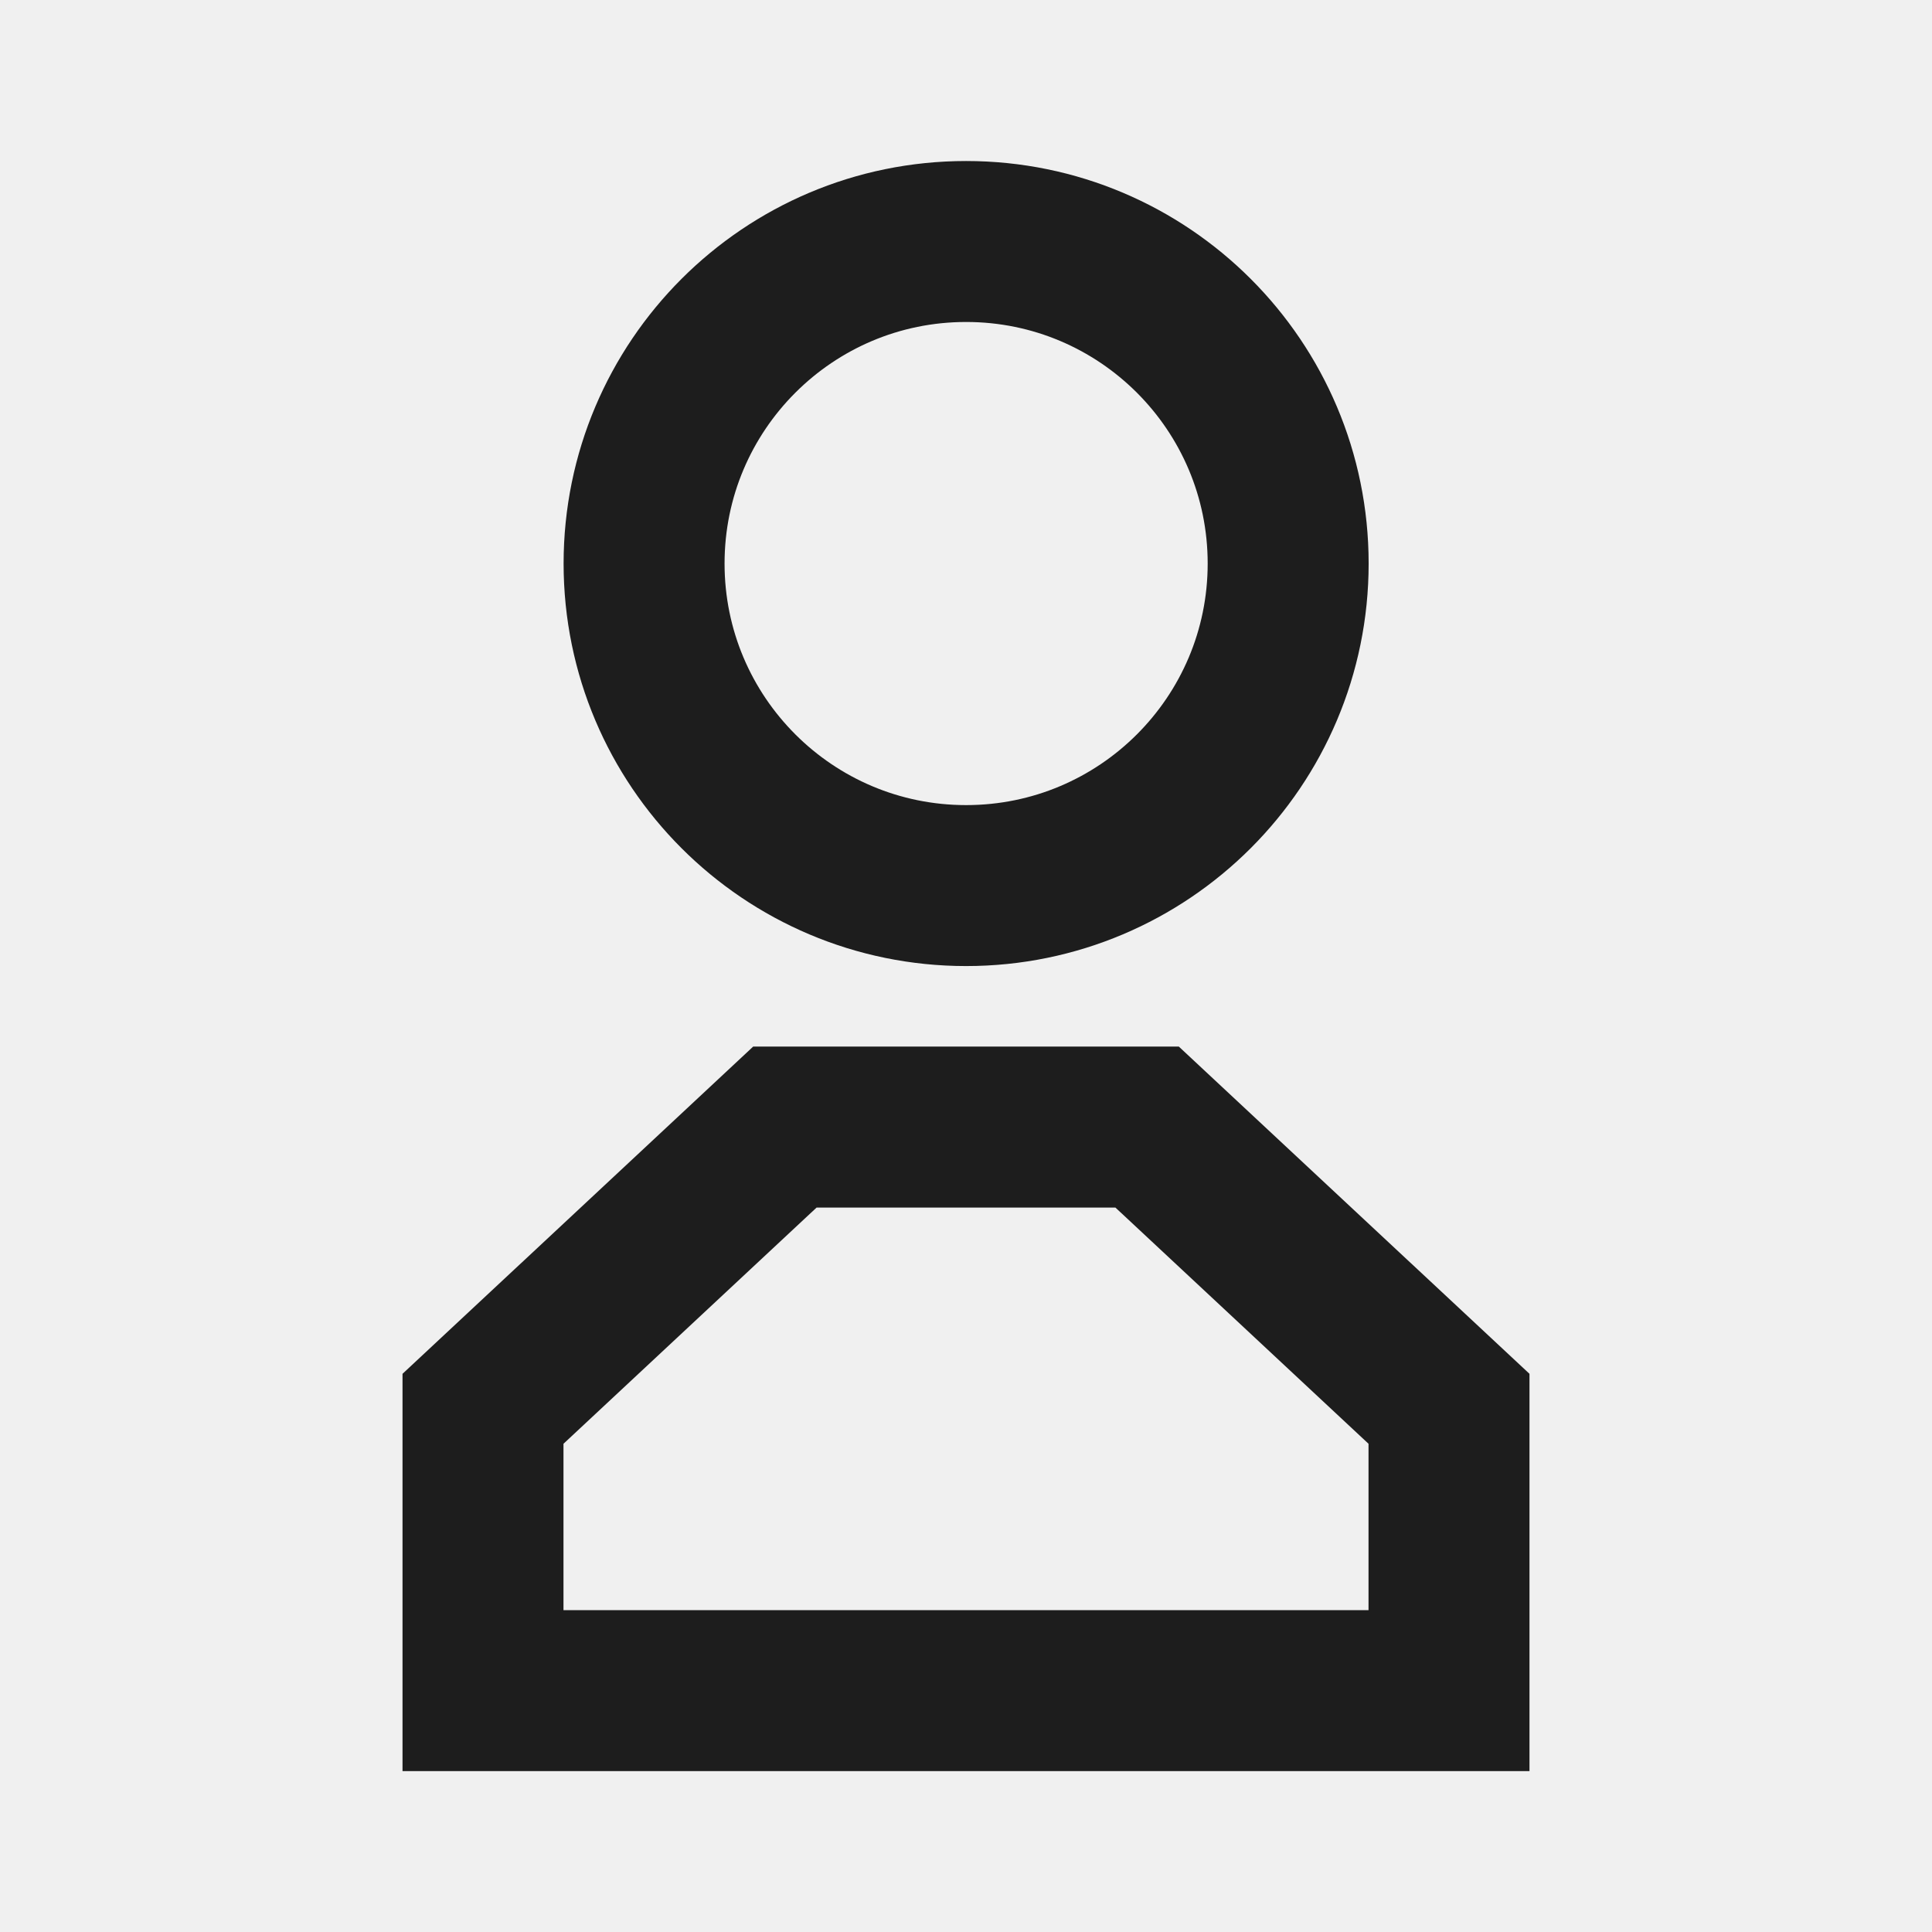
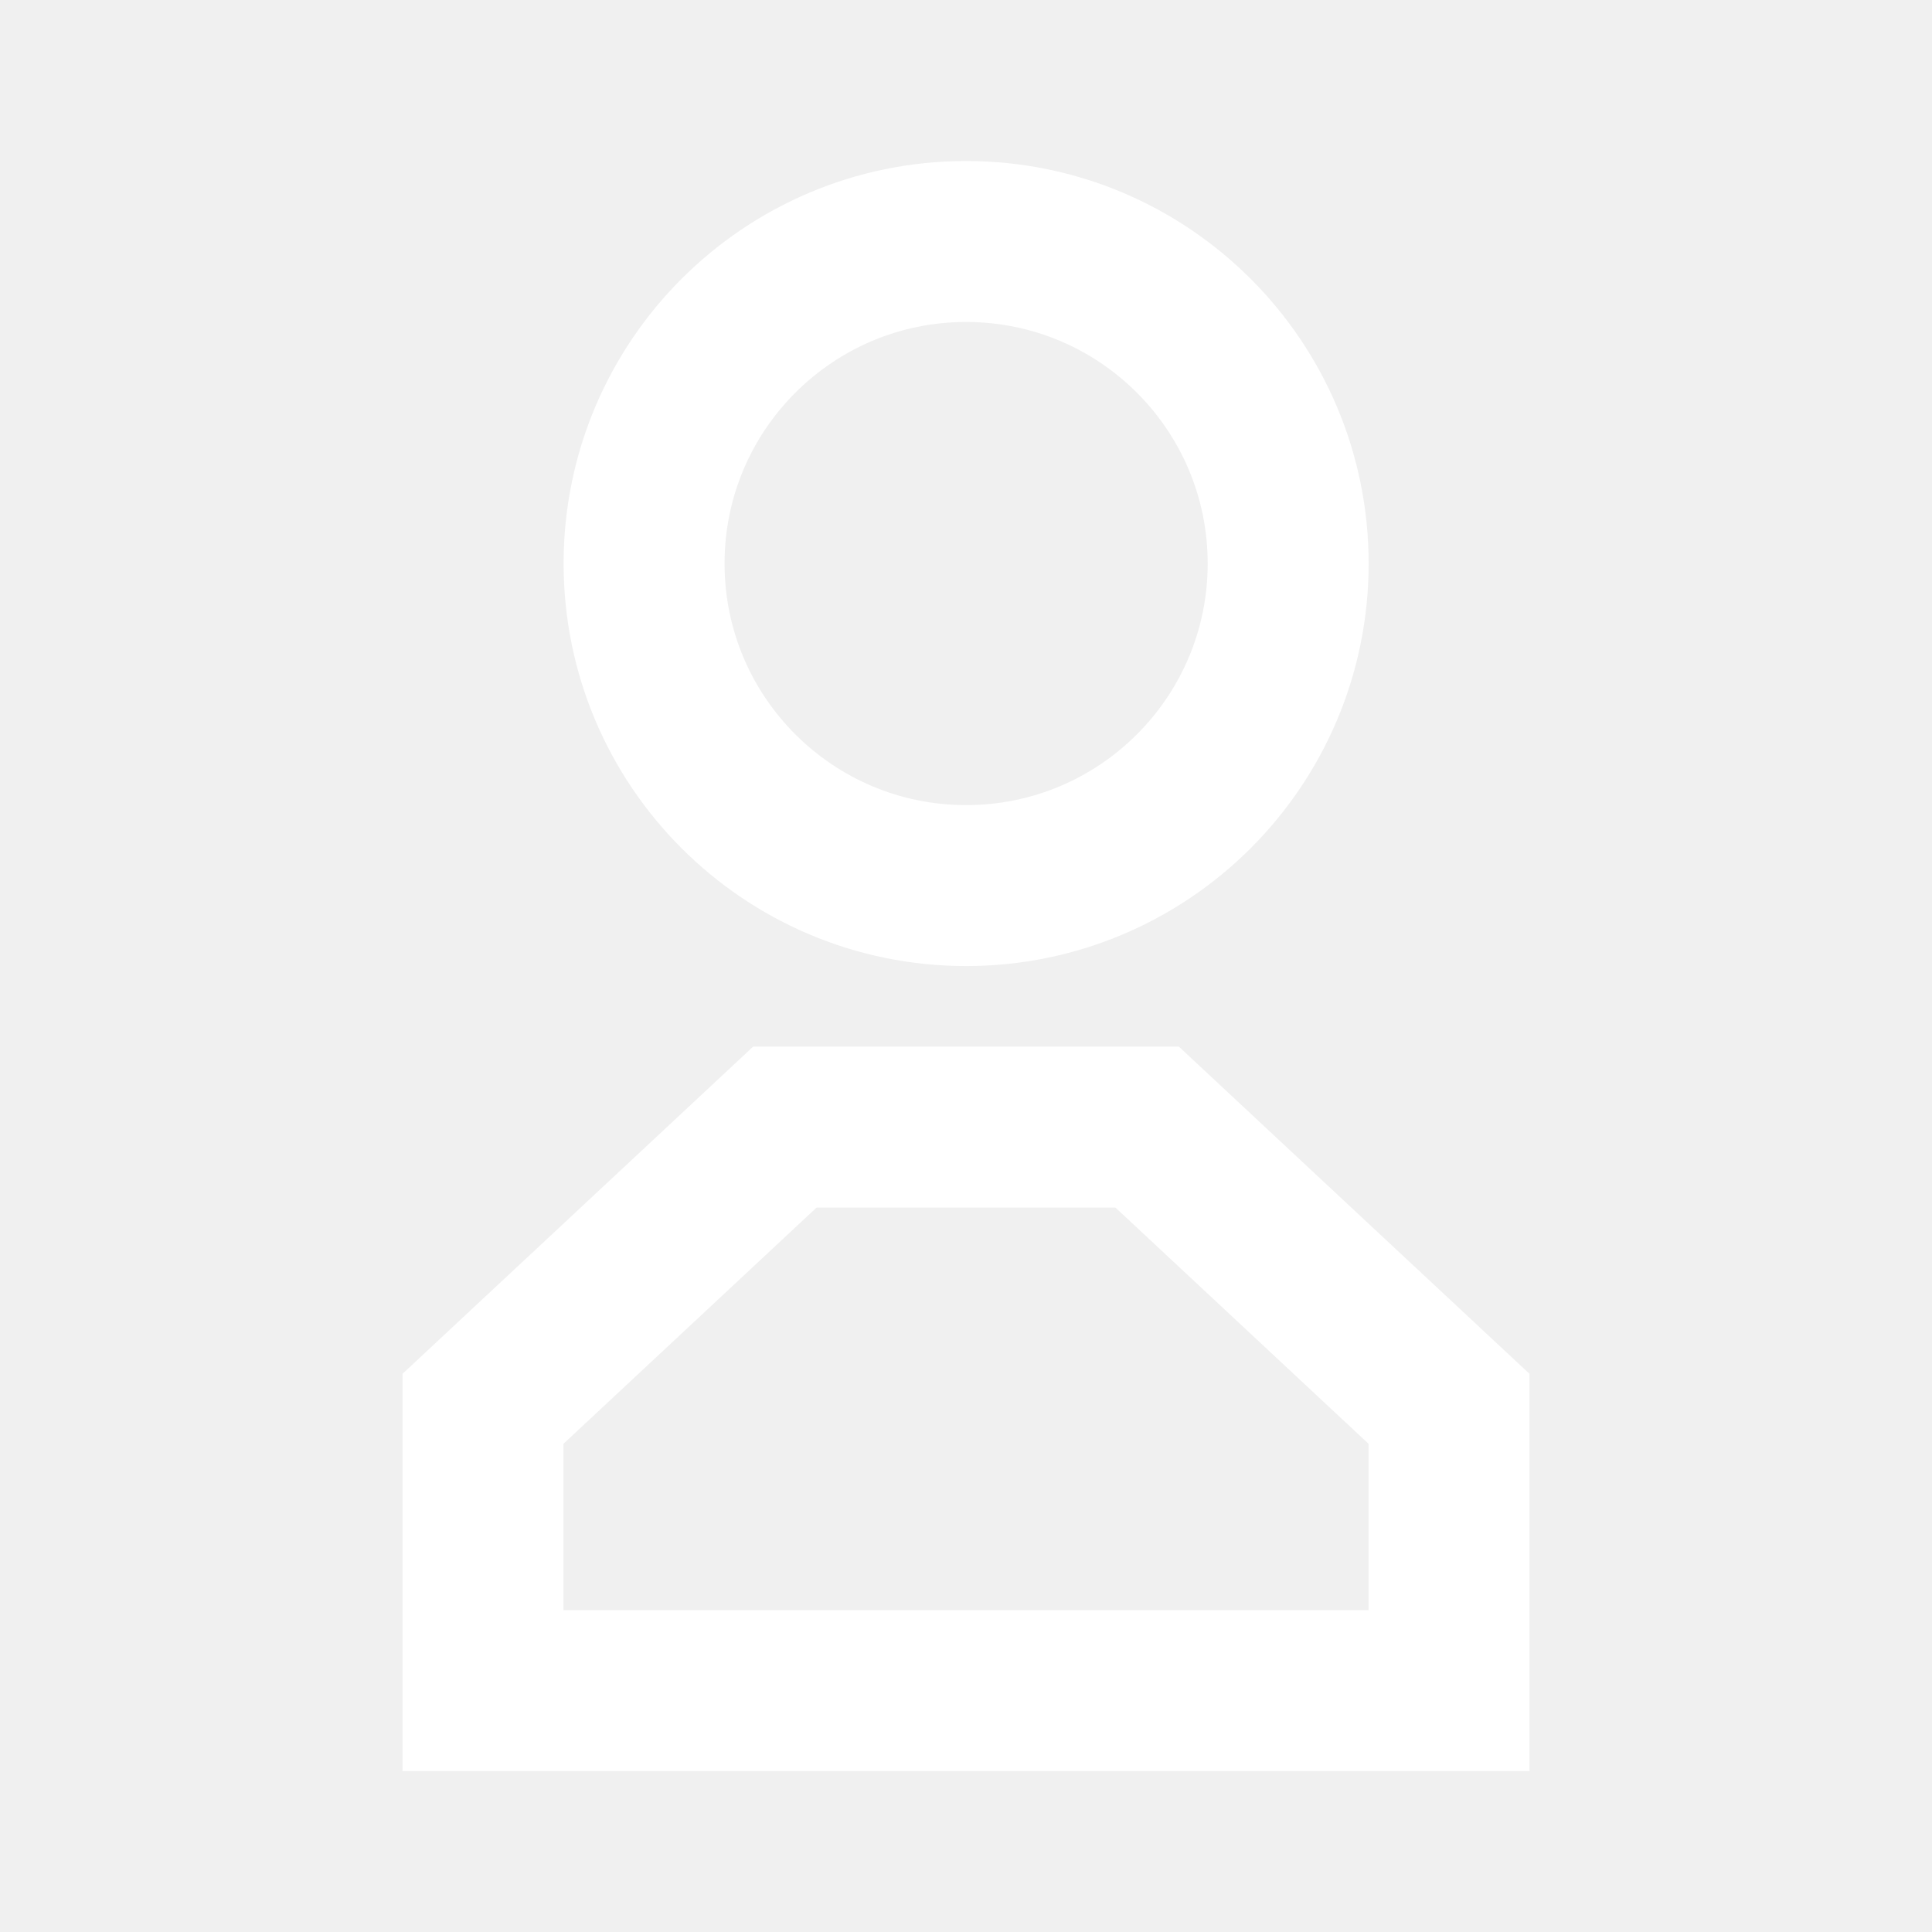
<svg xmlns="http://www.w3.org/2000/svg" width="16" height="16" viewBox="0 0 16 16" fill="none">
-   <circle cx="8.001" cy="4.667" r="2.667" stroke="#1D1D1D" stroke-width="1.333" />
-   <path d="M9.5 9.334H6.5L4 11.667V14.001H12V11.667L9.5 9.334Z" stroke="#1D1D1D" stroke-width="1.333" />
+   <circle cx="8.001" cy="4.667" r="2.667" stroke="white" stroke-width="1.333" />
+   <path d="M9.5 9.334H6.5L4 11.667V14.001H12V11.667L9.5 9.334Z" stroke="white" stroke-width="1.333" />
</svg>
